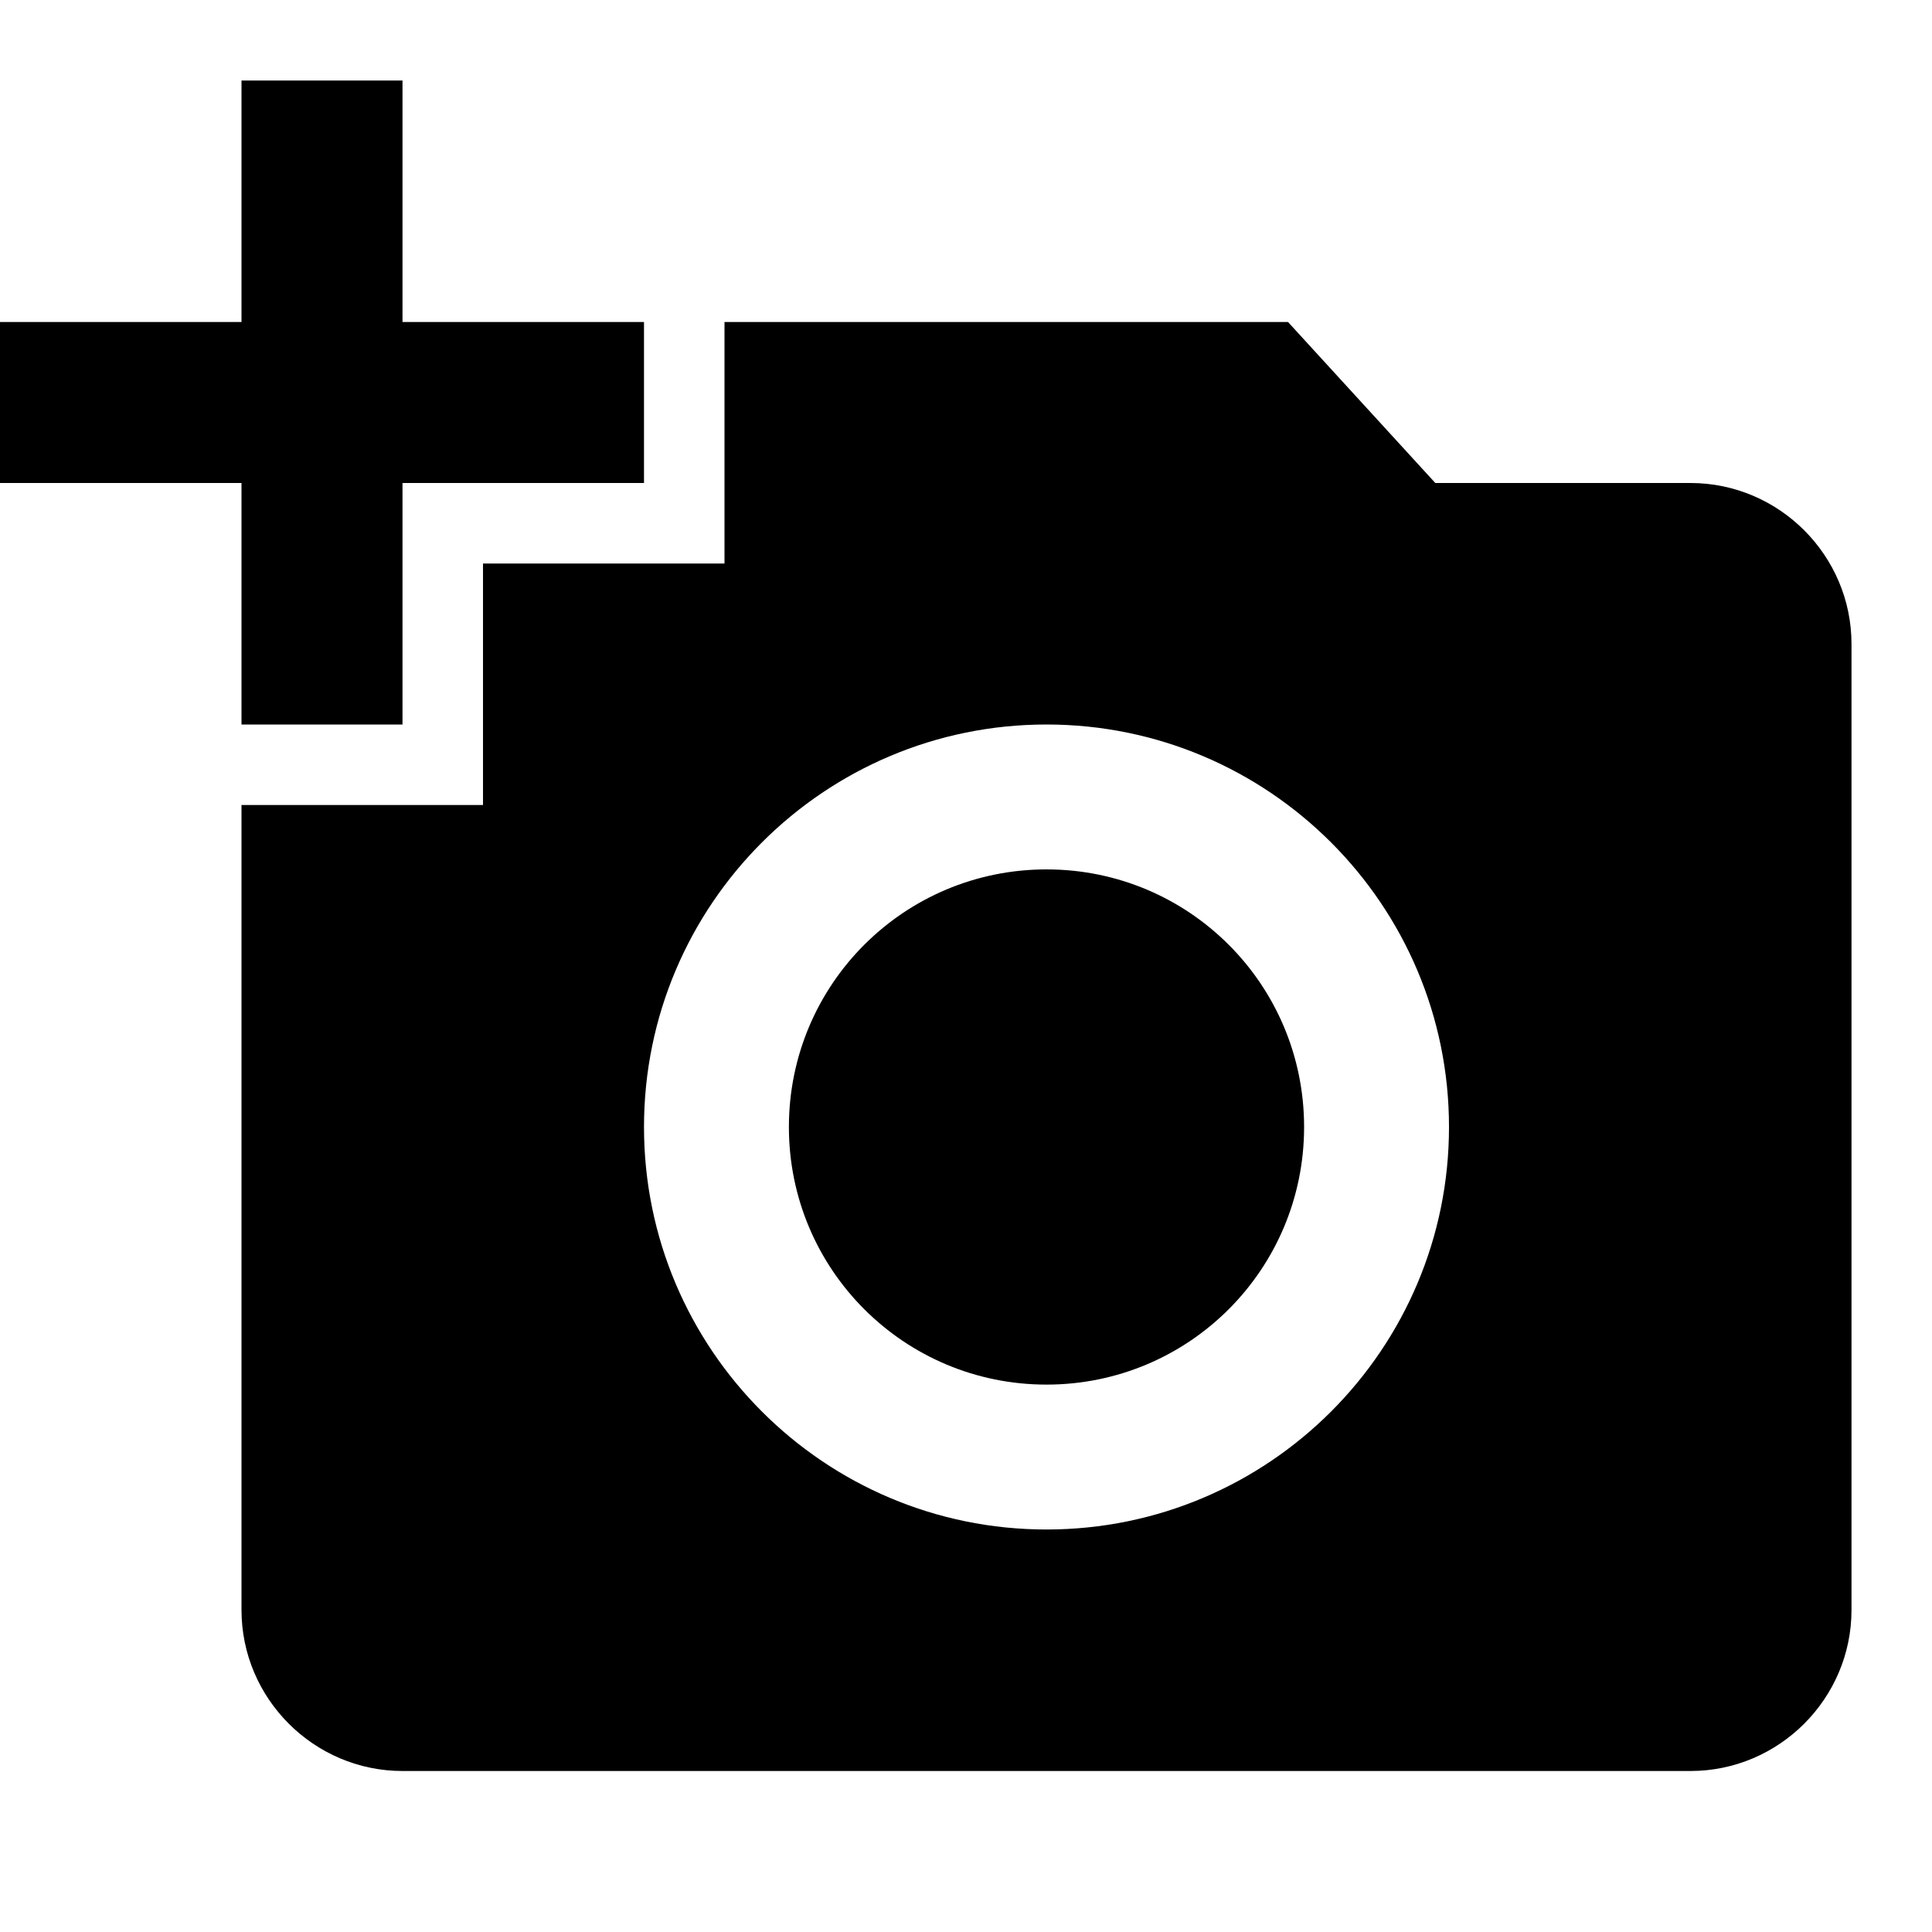
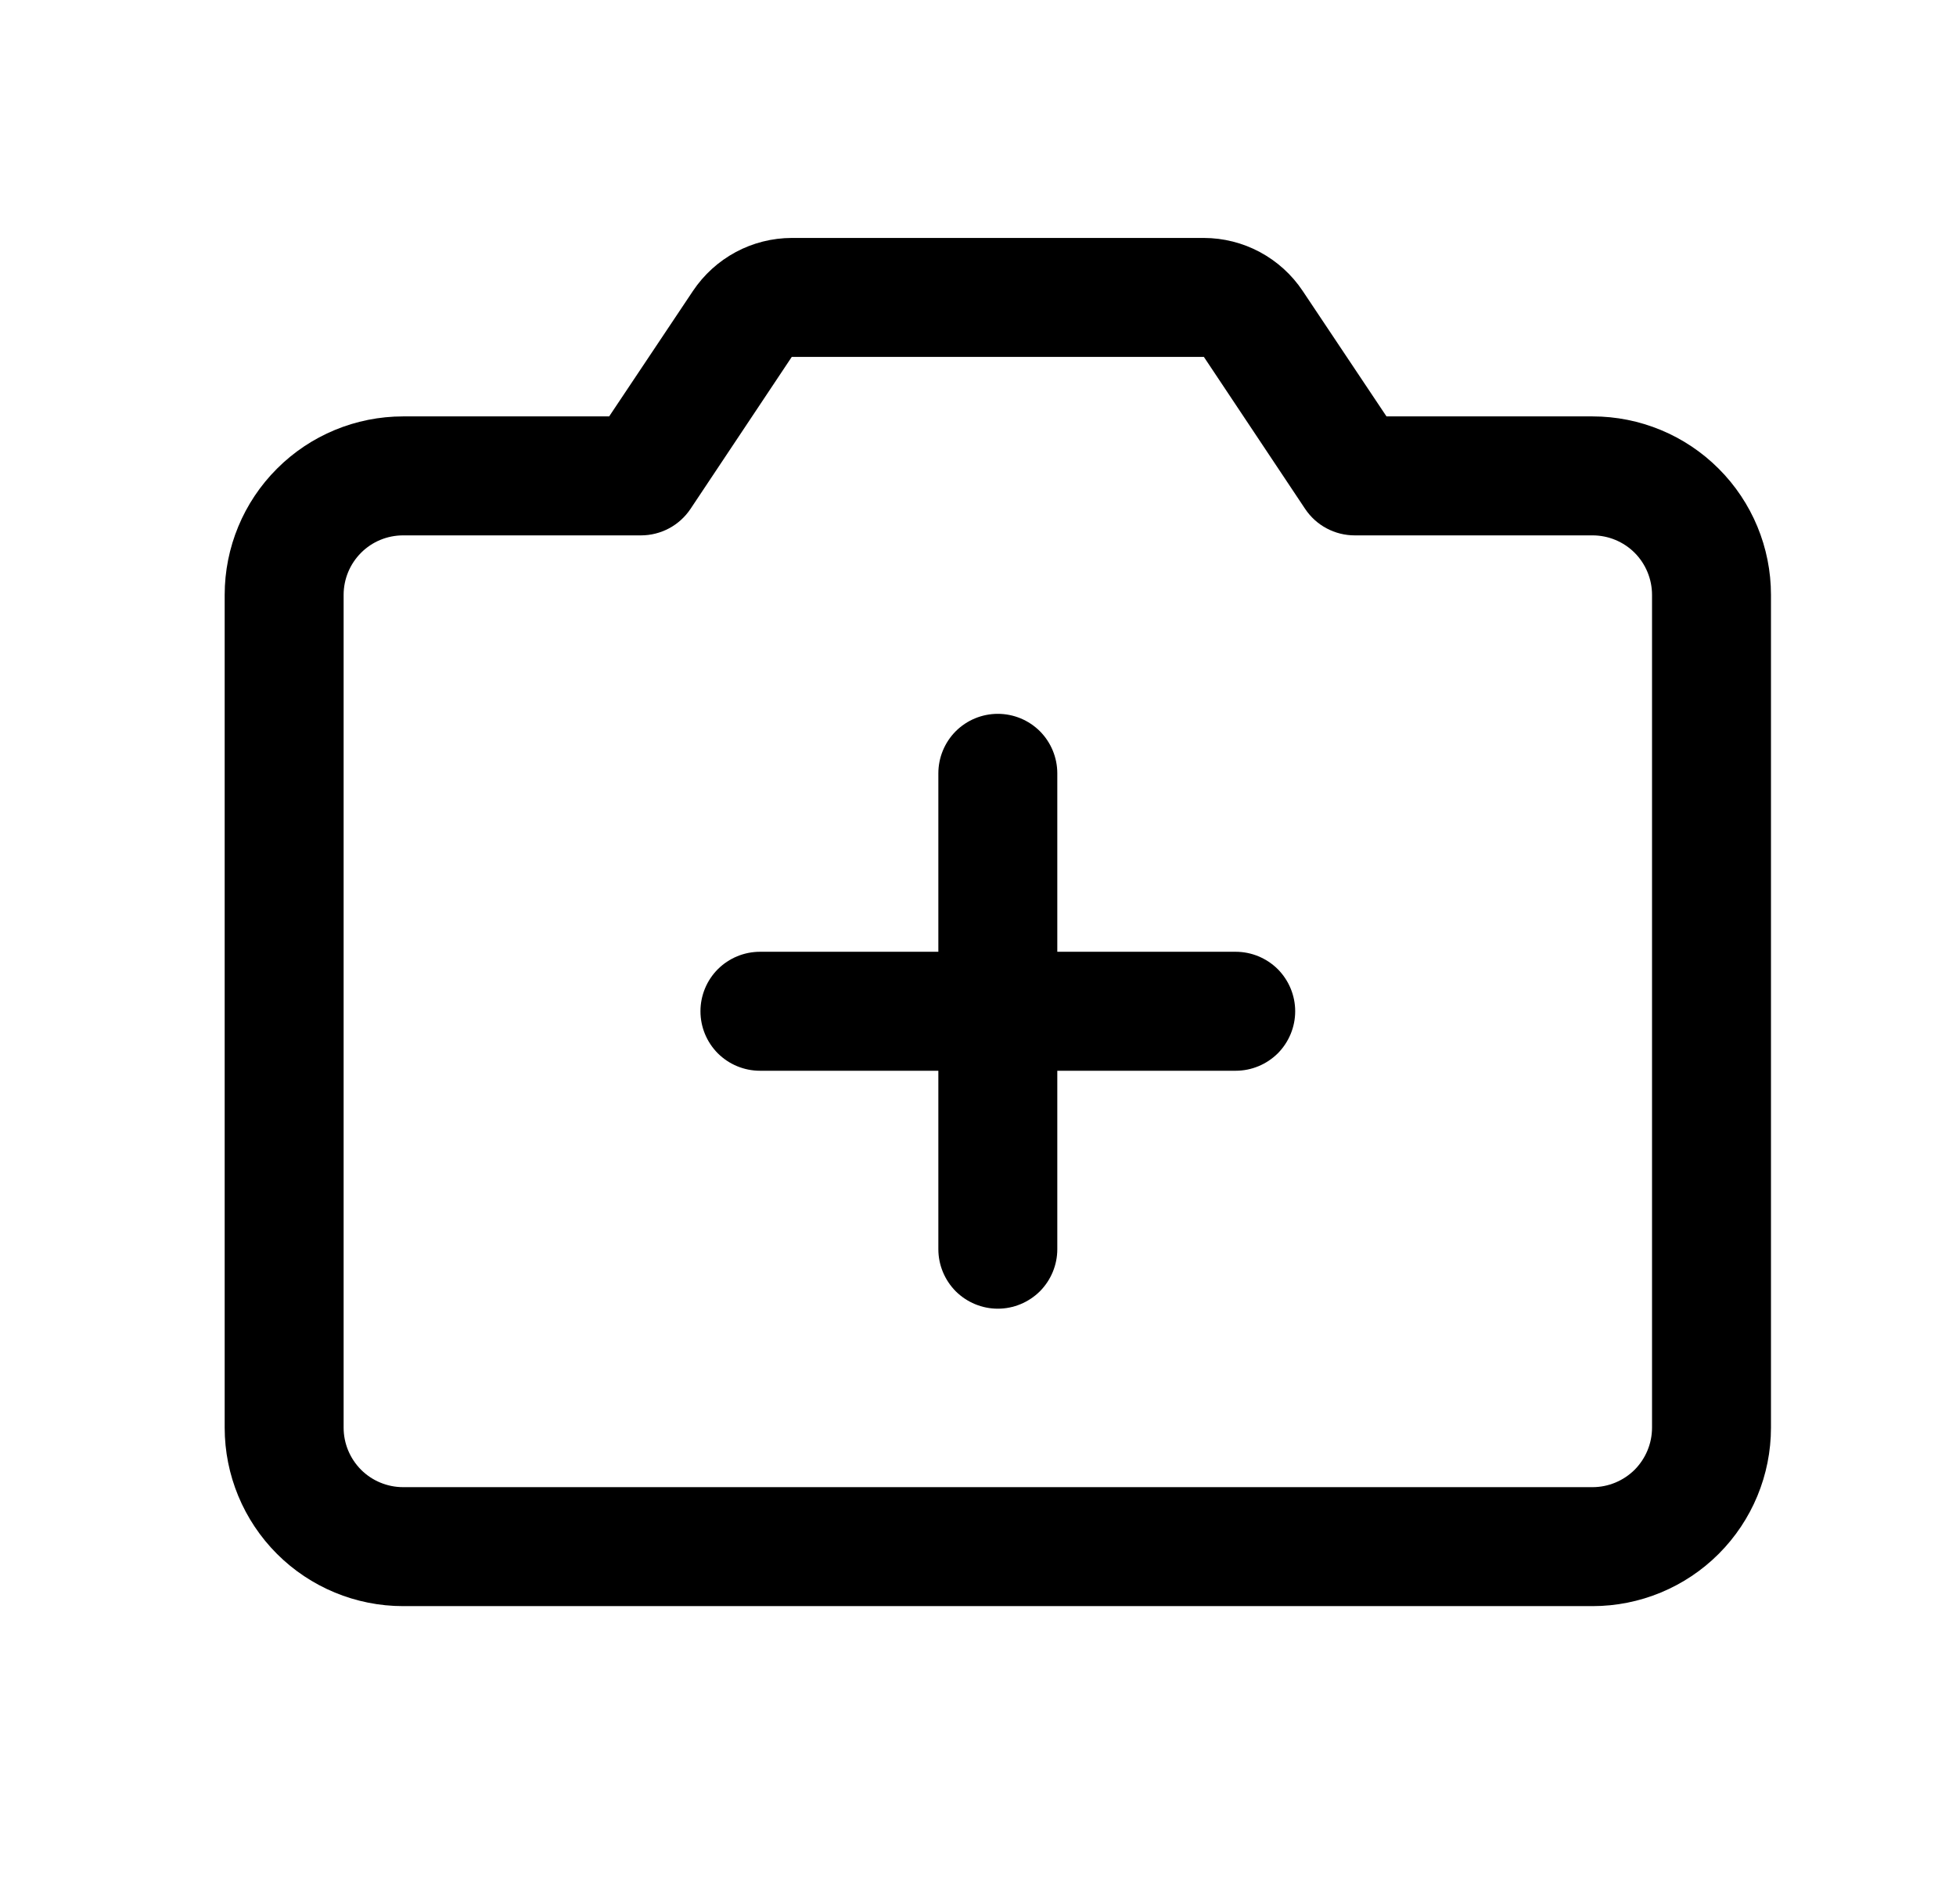
- <svg xmlns="http://www.w3.org/2000/svg" viewBox="0 0 24 24">
-   <path d="M3,4V1h2v3h3v2H5v3H3V6H0V4H3z M6,10V7h3V4h7l1.83,2H21c1.1,0,2,0.9,2,2v12c0,1.1-0.9,2-2,2H5c-1.1,0-2-0.9-2-2V10H6z M13,19c2.76,0,5-2.24,5-5s-2.24-5-5-5s-5,2.24-5,5S10.24,19,13,19z M9.8,14c0,1.77,1.43,3.2,3.2,3.2s3.2-1.43,3.2-3.2 s-1.43-3.2-3.2-3.2S9.8,12.23,9.8,14z" />
+ <svg xmlns="http://www.w3.org/2000/svg" width="37" height="36" viewBox="0 0 37 36" fill="none">
+   <path d="M24.5 19.125C24.5 19.423 24.381 19.709 24.171 19.921C23.959 20.131 23.673 20.25 23.375 20.25H20V23.625C20 23.923 19.881 24.209 19.671 24.421C19.459 24.631 19.173 24.75 18.875 24.75C18.577 24.75 18.291 24.631 18.079 24.421C17.869 24.209 17.75 23.923 17.75 23.625V20.25H14.375C14.077 20.25 13.79 20.131 13.579 19.921C13.368 19.709 13.25 19.423 13.25 19.125C13.25 18.827 13.368 18.541 13.579 18.329C13.79 18.119 14.077 18 14.375 18H17.75V14.625C17.75 14.327 17.869 14.04 18.079 13.829C18.291 13.618 18.577 13.5 18.875 13.5C19.173 13.5 19.459 13.618 19.671 13.829C19.881 14.04 20 14.327 20 14.625V18H23.375C23.673 18 23.959 18.119 24.171 18.329C24.381 18.541 24.5 18.827 24.5 19.125ZM33.5 11.25V27C33.5 27.895 33.144 28.754 32.511 29.387C31.879 30.019 31.02 30.375 30.125 30.375H7.625C6.73 30.375 5.871 30.019 5.239 29.387C4.606 28.754 4.25 27.895 4.25 27V11.25C4.25 10.355 4.606 9.496 5.239 8.864C5.871 8.231 6.73 7.875 7.625 7.875H11.523L13.109 5.501C13.315 5.194 13.592 4.942 13.918 4.767C14.244 4.592 14.607 4.501 14.977 4.5H22.773C23.143 4.501 23.506 4.592 23.832 4.767C24.158 4.942 24.436 5.194 24.641 5.501L26.227 7.875H30.125C31.02 7.875 31.879 8.231 32.511 8.864C33.144 9.496 33.5 10.355 33.5 11.25ZM31.25 11.25C31.25 10.952 31.131 10.665 30.921 10.454C30.709 10.243 30.423 10.125 30.125 10.125H25.625C25.44 10.125 25.257 10.079 25.094 9.992C24.93 9.905 24.791 9.778 24.688 9.624L22.773 6.75H14.977L13.062 9.624C12.959 9.778 12.819 9.905 12.656 9.992C12.493 10.079 12.31 10.125 12.125 10.125H7.625C7.327 10.125 7.04 10.243 6.83 10.454C6.619 10.665 6.5 10.952 6.5 11.25V27C6.5 27.298 6.619 27.584 6.83 27.796C7.04 28.006 7.327 28.125 7.625 28.125H30.125C30.423 28.125 30.709 28.006 30.921 27.796C31.131 27.584 31.25 27.298 31.25 27V11.25Z" fill="black" />
</svg>
